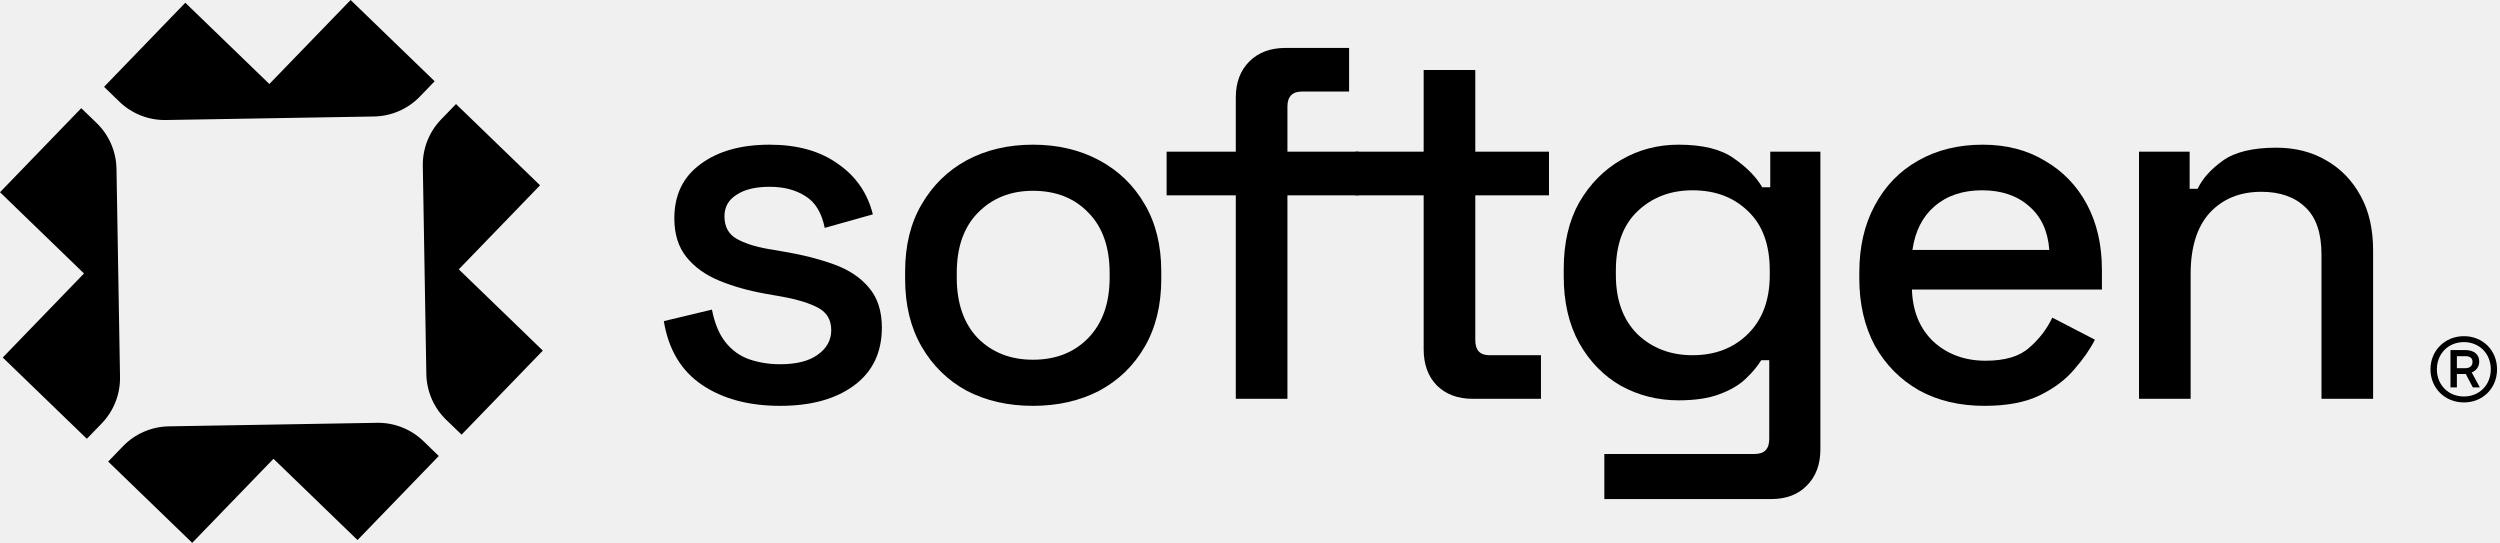
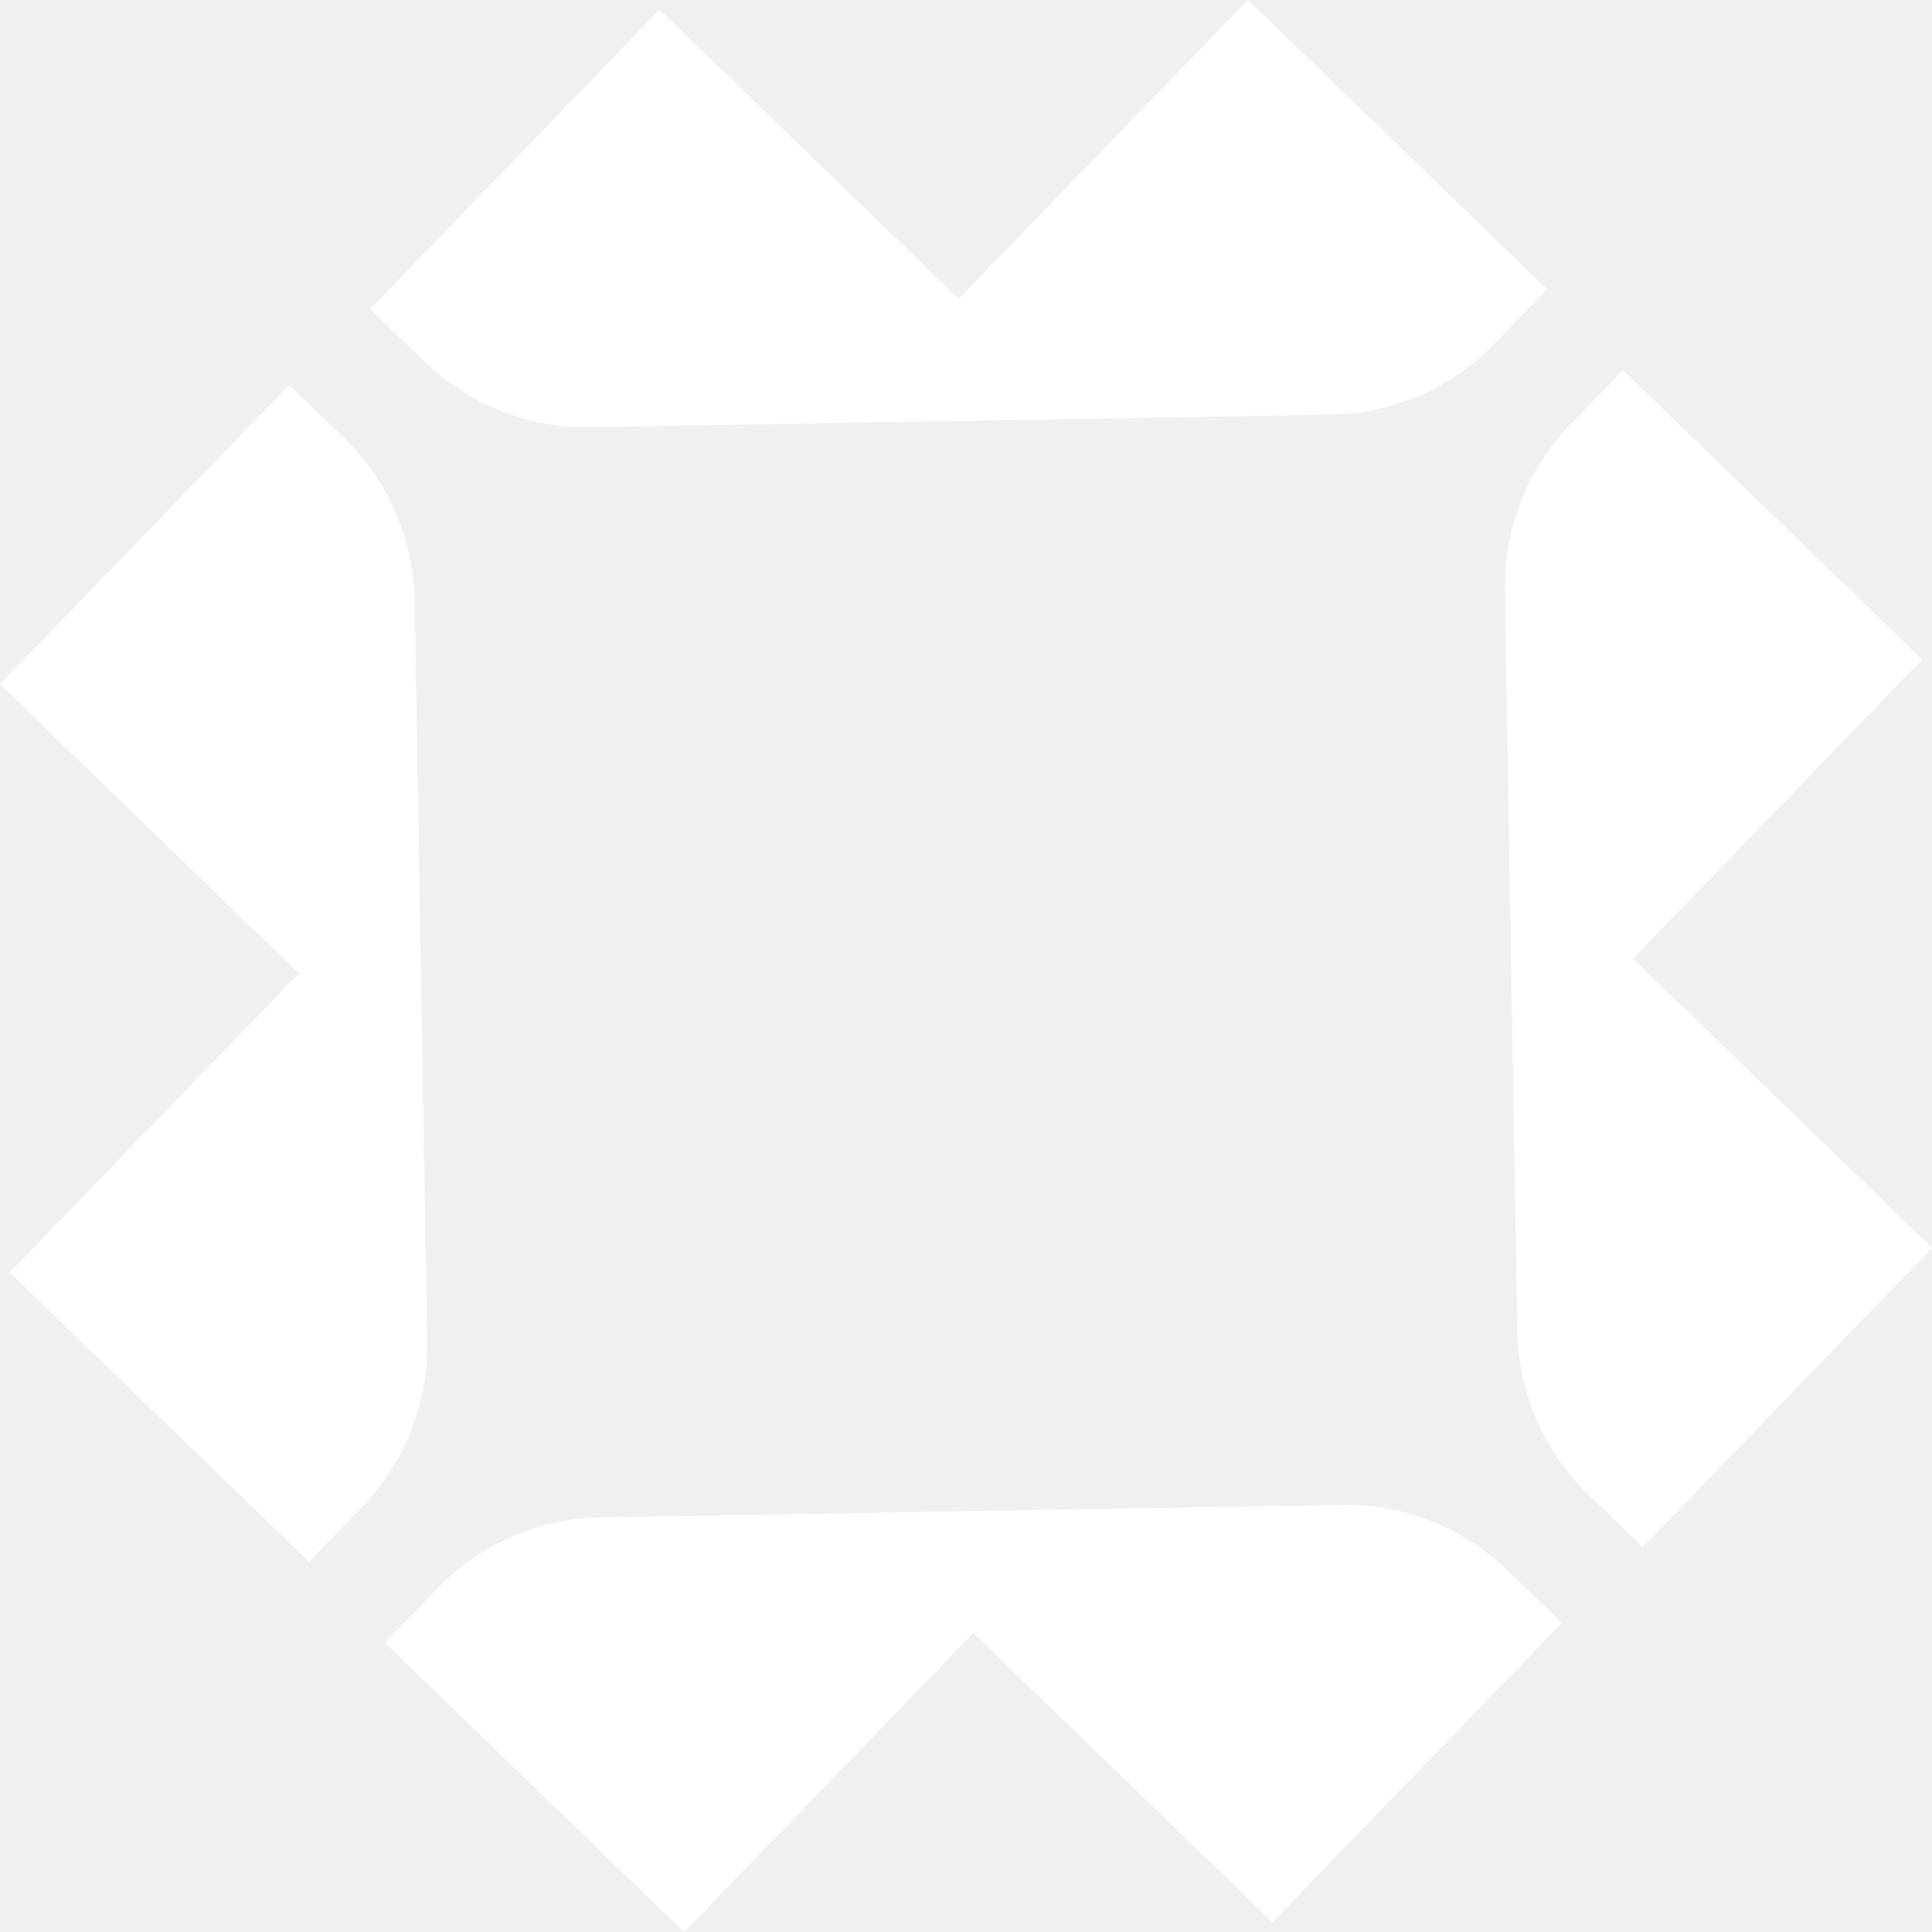
- <svg xmlns="http://www.w3.org/2000/svg" width="502" height="109" viewBox="0 0 502 109" fill="none">
-   <path d="M156.645 81.494C150.337 81.494 145.103 80.085 140.943 77.266C136.782 74.448 134.232 70.187 133.293 64.483L142.956 62.168C143.493 64.919 144.399 67.1 145.674 68.71C146.949 70.321 148.526 71.462 150.405 72.133C152.351 72.804 154.431 73.139 156.645 73.139C159.933 73.139 162.45 72.502 164.194 71.227C166.006 69.952 166.912 68.308 166.912 66.294C166.912 64.281 166.073 62.805 164.396 61.866C162.718 60.926 160.235 60.154 156.947 59.551L153.525 58.947C150.17 58.343 147.116 57.47 144.365 56.33C141.614 55.189 139.433 53.612 137.823 51.599C136.212 49.586 135.407 47.002 135.407 43.848C135.407 39.151 137.151 35.527 140.641 32.977C144.13 30.36 148.76 29.052 154.531 29.052C160.101 29.052 164.664 30.327 168.221 32.877C171.844 35.359 174.193 38.748 175.267 43.043L165.604 45.761C165 42.741 163.725 40.627 161.779 39.419C159.833 38.144 157.417 37.507 154.531 37.507C151.713 37.507 149.499 38.044 147.888 39.117C146.278 40.124 145.472 41.567 145.472 43.446C145.472 45.459 146.244 46.935 147.787 47.874C149.398 48.814 151.545 49.519 154.229 49.988L157.752 50.592C161.309 51.196 164.564 52.035 167.516 53.109C170.469 54.182 172.784 55.726 174.461 57.739C176.206 59.752 177.078 62.436 177.078 65.791C177.078 70.757 175.233 74.615 171.542 77.367C167.852 80.118 162.886 81.494 156.645 81.494Z" fill="black" />
-   <path d="M207.415 81.494C202.45 81.494 198.021 80.487 194.129 78.474C190.304 76.394 187.284 73.441 185.07 69.616C182.855 65.791 181.748 61.262 181.748 56.028V54.518C181.748 49.284 182.855 44.788 185.07 41.03C187.284 37.205 190.304 34.252 194.129 32.172C198.021 30.092 202.45 29.052 207.415 29.052C212.381 29.052 216.81 30.092 220.702 32.172C224.594 34.252 227.647 37.205 229.862 41.03C232.076 44.788 233.183 49.284 233.183 54.518V56.028C233.183 61.262 232.076 65.791 229.862 69.616C227.647 73.441 224.594 76.394 220.702 78.474C216.81 80.487 212.381 81.494 207.415 81.494ZM207.415 72.233C211.978 72.233 215.669 70.79 218.488 67.905C221.373 64.952 222.816 60.893 222.816 55.726V54.82C222.816 49.653 221.407 45.626 218.588 42.741C215.77 39.788 212.046 38.312 207.415 38.312C202.919 38.312 199.229 39.788 196.343 42.741C193.525 45.626 192.116 49.653 192.116 54.82V55.726C192.116 60.893 193.525 64.952 196.343 67.905C199.229 70.79 202.919 72.233 207.415 72.233Z" fill="black" />
-   <path d="M248.149 80.085V39.218H234.258V30.461H248.149V19.59C248.149 16.57 249.055 14.155 250.867 12.343C252.678 10.531 255.094 9.625 258.114 9.625H270.897V18.382H261.436C259.49 18.382 258.517 19.389 258.517 21.402V30.461H272.81V39.218H258.517V80.085H248.149Z" fill="black" />
-   <path d="M295.735 80.085C292.715 80.085 290.3 79.178 288.488 77.367C286.743 75.555 285.871 73.139 285.871 70.12V39.218H272.181V30.461H285.871V14.054H296.238V30.461H311.035V39.218H296.238V68.308C296.238 70.321 297.178 71.327 299.057 71.327H309.424V80.085H295.735Z" fill="black" />
-   <path d="M313.997 55.524V54.014C313.997 48.78 315.037 44.318 317.117 40.627C319.265 36.936 322.083 34.084 325.573 32.071C329.062 30.058 332.887 29.052 337.047 29.052C341.879 29.052 345.57 29.958 348.12 31.769C350.737 33.581 352.649 35.527 353.857 37.608H355.467V30.461H365.533V90.251C365.533 93.27 364.627 95.686 362.815 97.498C361.071 99.31 358.655 100.216 355.568 100.216H322.15V91.157H352.347C354.293 91.157 355.266 90.15 355.266 88.137V72.334H353.656C352.918 73.542 351.877 74.783 350.535 76.058C349.193 77.333 347.415 78.373 345.201 79.178C343.053 79.984 340.335 80.386 337.047 80.386C332.887 80.386 329.028 79.413 325.472 77.467C321.982 75.454 319.198 72.602 317.117 68.912C315.037 65.154 313.997 60.691 313.997 55.524ZM339.866 71.327C344.362 71.327 348.052 69.918 350.938 67.1C353.891 64.214 355.367 60.255 355.367 55.222V54.316C355.367 49.149 353.924 45.19 351.039 42.439C348.153 39.621 344.429 38.211 339.866 38.211C335.437 38.211 331.746 39.621 328.794 42.439C325.908 45.19 324.465 49.149 324.465 54.316V55.222C324.465 60.255 325.908 64.214 328.794 67.1C331.746 69.918 335.437 71.327 339.866 71.327Z" fill="black" />
-   <path d="M398.513 81.494C393.48 81.494 389.085 80.454 385.327 78.373C381.569 76.226 378.617 73.24 376.469 69.415C374.389 65.523 373.349 61.027 373.349 55.927V54.719C373.349 49.552 374.389 45.056 376.469 41.231C378.549 37.339 381.435 34.353 385.126 32.273C388.884 30.125 393.212 29.052 398.11 29.052C402.875 29.052 407.035 30.125 410.592 32.273C414.215 34.353 417.034 37.272 419.047 41.03C421.06 44.788 422.067 49.183 422.067 54.216V58.141H383.918C384.052 62.503 385.495 65.993 388.246 68.61C391.064 71.16 394.554 72.435 398.714 72.435C402.606 72.435 405.525 71.562 407.471 69.817C409.485 68.073 411.028 66.06 412.102 63.778L420.657 68.207C419.718 70.086 418.342 72.066 416.53 74.146C414.786 76.226 412.471 77.971 409.585 79.38C406.7 80.789 403.009 81.494 398.513 81.494ZM384.018 50.19H411.498C411.229 46.432 409.887 43.513 407.471 41.432C405.056 39.285 401.902 38.211 398.01 38.211C394.118 38.211 390.93 39.285 388.447 41.432C386.032 43.513 384.555 46.432 384.018 50.19Z" fill="black" />
-   <path d="M429.514 80.085V30.461H439.68V37.909H441.29C442.23 35.896 443.907 34.017 446.323 32.273C448.739 30.528 452.329 29.656 457.093 29.656C460.851 29.656 464.173 30.494 467.058 32.172C470.011 33.85 472.326 36.232 474.004 39.319C475.681 42.338 476.52 45.995 476.52 50.29V80.085H466.153V51.095C466.153 46.801 465.079 43.647 462.932 41.634C460.784 39.553 457.832 38.513 454.074 38.513C449.779 38.513 446.323 39.923 443.706 42.741C441.156 45.559 439.881 49.653 439.881 55.021V80.085H429.514Z" fill="black" />
-   <path d="M494.755 80.808C498.552 80.808 501.407 77.952 501.407 74.155C501.407 70.358 498.552 67.502 494.755 67.502C490.958 67.502 488.039 70.389 488.039 74.155C488.039 77.921 490.926 80.808 494.755 80.808ZM494.755 79.615C491.617 79.615 489.326 77.293 489.326 74.155C489.326 71.017 491.617 68.695 494.755 68.695C497.861 68.695 500.152 71.017 500.152 74.155C500.152 77.293 497.861 79.615 494.755 79.615ZM493.342 77.795V75.096H495.131L496.543 77.795H497.956L496.324 74.782C497.297 74.406 497.83 73.559 497.83 72.586C497.83 71.142 496.732 70.295 495.068 70.295H492.056V77.795H493.342ZM496.481 72.68C496.481 73.465 495.947 73.935 495.037 73.935H493.342V71.519H495.037C495.979 71.519 496.481 71.895 496.481 72.68Z" fill="black" />
-   <g clip-path="url(#clip0_1503_289)">
-     <path d="M21.723 92.684L24.701 89.6C27.112 87.102 30.422 85.67 33.899 85.609L75.694 84.901C79.171 84.84 82.525 86.168 85.023 88.578L88.106 91.566L71.79 108.441L54.914 92.125L38.598 109L21.723 92.684Z" fill="black" />
-     <path d="M16.316 21.723L19.4 24.702C21.898 27.112 23.33 30.423 23.392 33.899L24.099 75.695C24.16 79.171 22.832 82.525 20.422 85.023L17.434 88.107L0.55 71.79L16.867 54.915L0 38.599L16.316 21.723Z" fill="black" />
-     <path d="M87.278 16.316L84.299 19.4C81.889 21.898 78.578 23.33 75.102 23.392L33.306 24.099C29.83 24.16 26.476 22.832 23.978 20.422L20.895 17.434L37.211 0.55L54.086 16.867L70.403 0L87.278 16.316Z" fill="black" />
-     <path d="M92.683 87.277L89.6 84.298C87.102 81.888 85.669 78.577 85.608 75.101L84.9 33.305C84.839 29.829 86.167 26.475 88.578 23.977L91.565 20.893L108.44 37.21L92.124 54.085L108.999 70.401L92.683 87.277Z" fill="black" />
+ <svg xmlns="http://www.w3.org/2000/svg" width="109" height="109" viewBox="0 0 109 109" fill="none">
+   <mask id="mask0_126_18" style="mask-type:luminance" maskUnits="userSpaceOnUse" x="0" y="0" width="109" height="109">
+     <path d="M109 0H0V109H109V0Z" fill="white" />
+   </mask>
+   <g mask="url(#mask0_126_18)">
+     <path d="M21.723 92.684L24.701 89.6C27.112 87.102 30.422 85.669 33.899 85.608L75.694 84.901C79.171 84.84 82.525 86.168 85.023 88.578L88.106 91.565L71.79 108.441L54.914 92.124L38.598 109L21.723 92.684Z" fill="white" />
+     <path d="M16.316 21.723L19.4 24.702C21.898 27.112 23.33 30.423 23.392 33.899L24.099 75.695C24.16 79.171 22.832 82.525 20.422 85.023L17.434 88.107L0.55 71.79L16.867 54.915L0 38.599L16.316 21.723Z" fill="white" />
+     <path d="M87.278 16.316L84.299 19.4C81.889 21.898 78.578 23.33 75.102 23.392L33.306 24.099C29.83 24.16 26.476 22.832 23.978 20.422L20.895 17.434L37.211 0.55L54.086 16.867L70.403 0L87.278 16.316Z" fill="white" />
+     <path d="M92.683 87.277L89.6 84.298C87.102 81.887 85.669 78.577 85.608 75.1L84.9 33.305C84.839 29.829 86.167 26.475 88.578 23.977L91.565 20.893L108.44 37.209L92.124 54.085L108.999 70.401L92.683 87.277Z" fill="white" />
  </g>
-   <defs>
-     <clipPath id="clip0_1503_289">
-       <rect width="109" height="109" fill="white" />
-     </clipPath>
-   </defs>
</svg>
